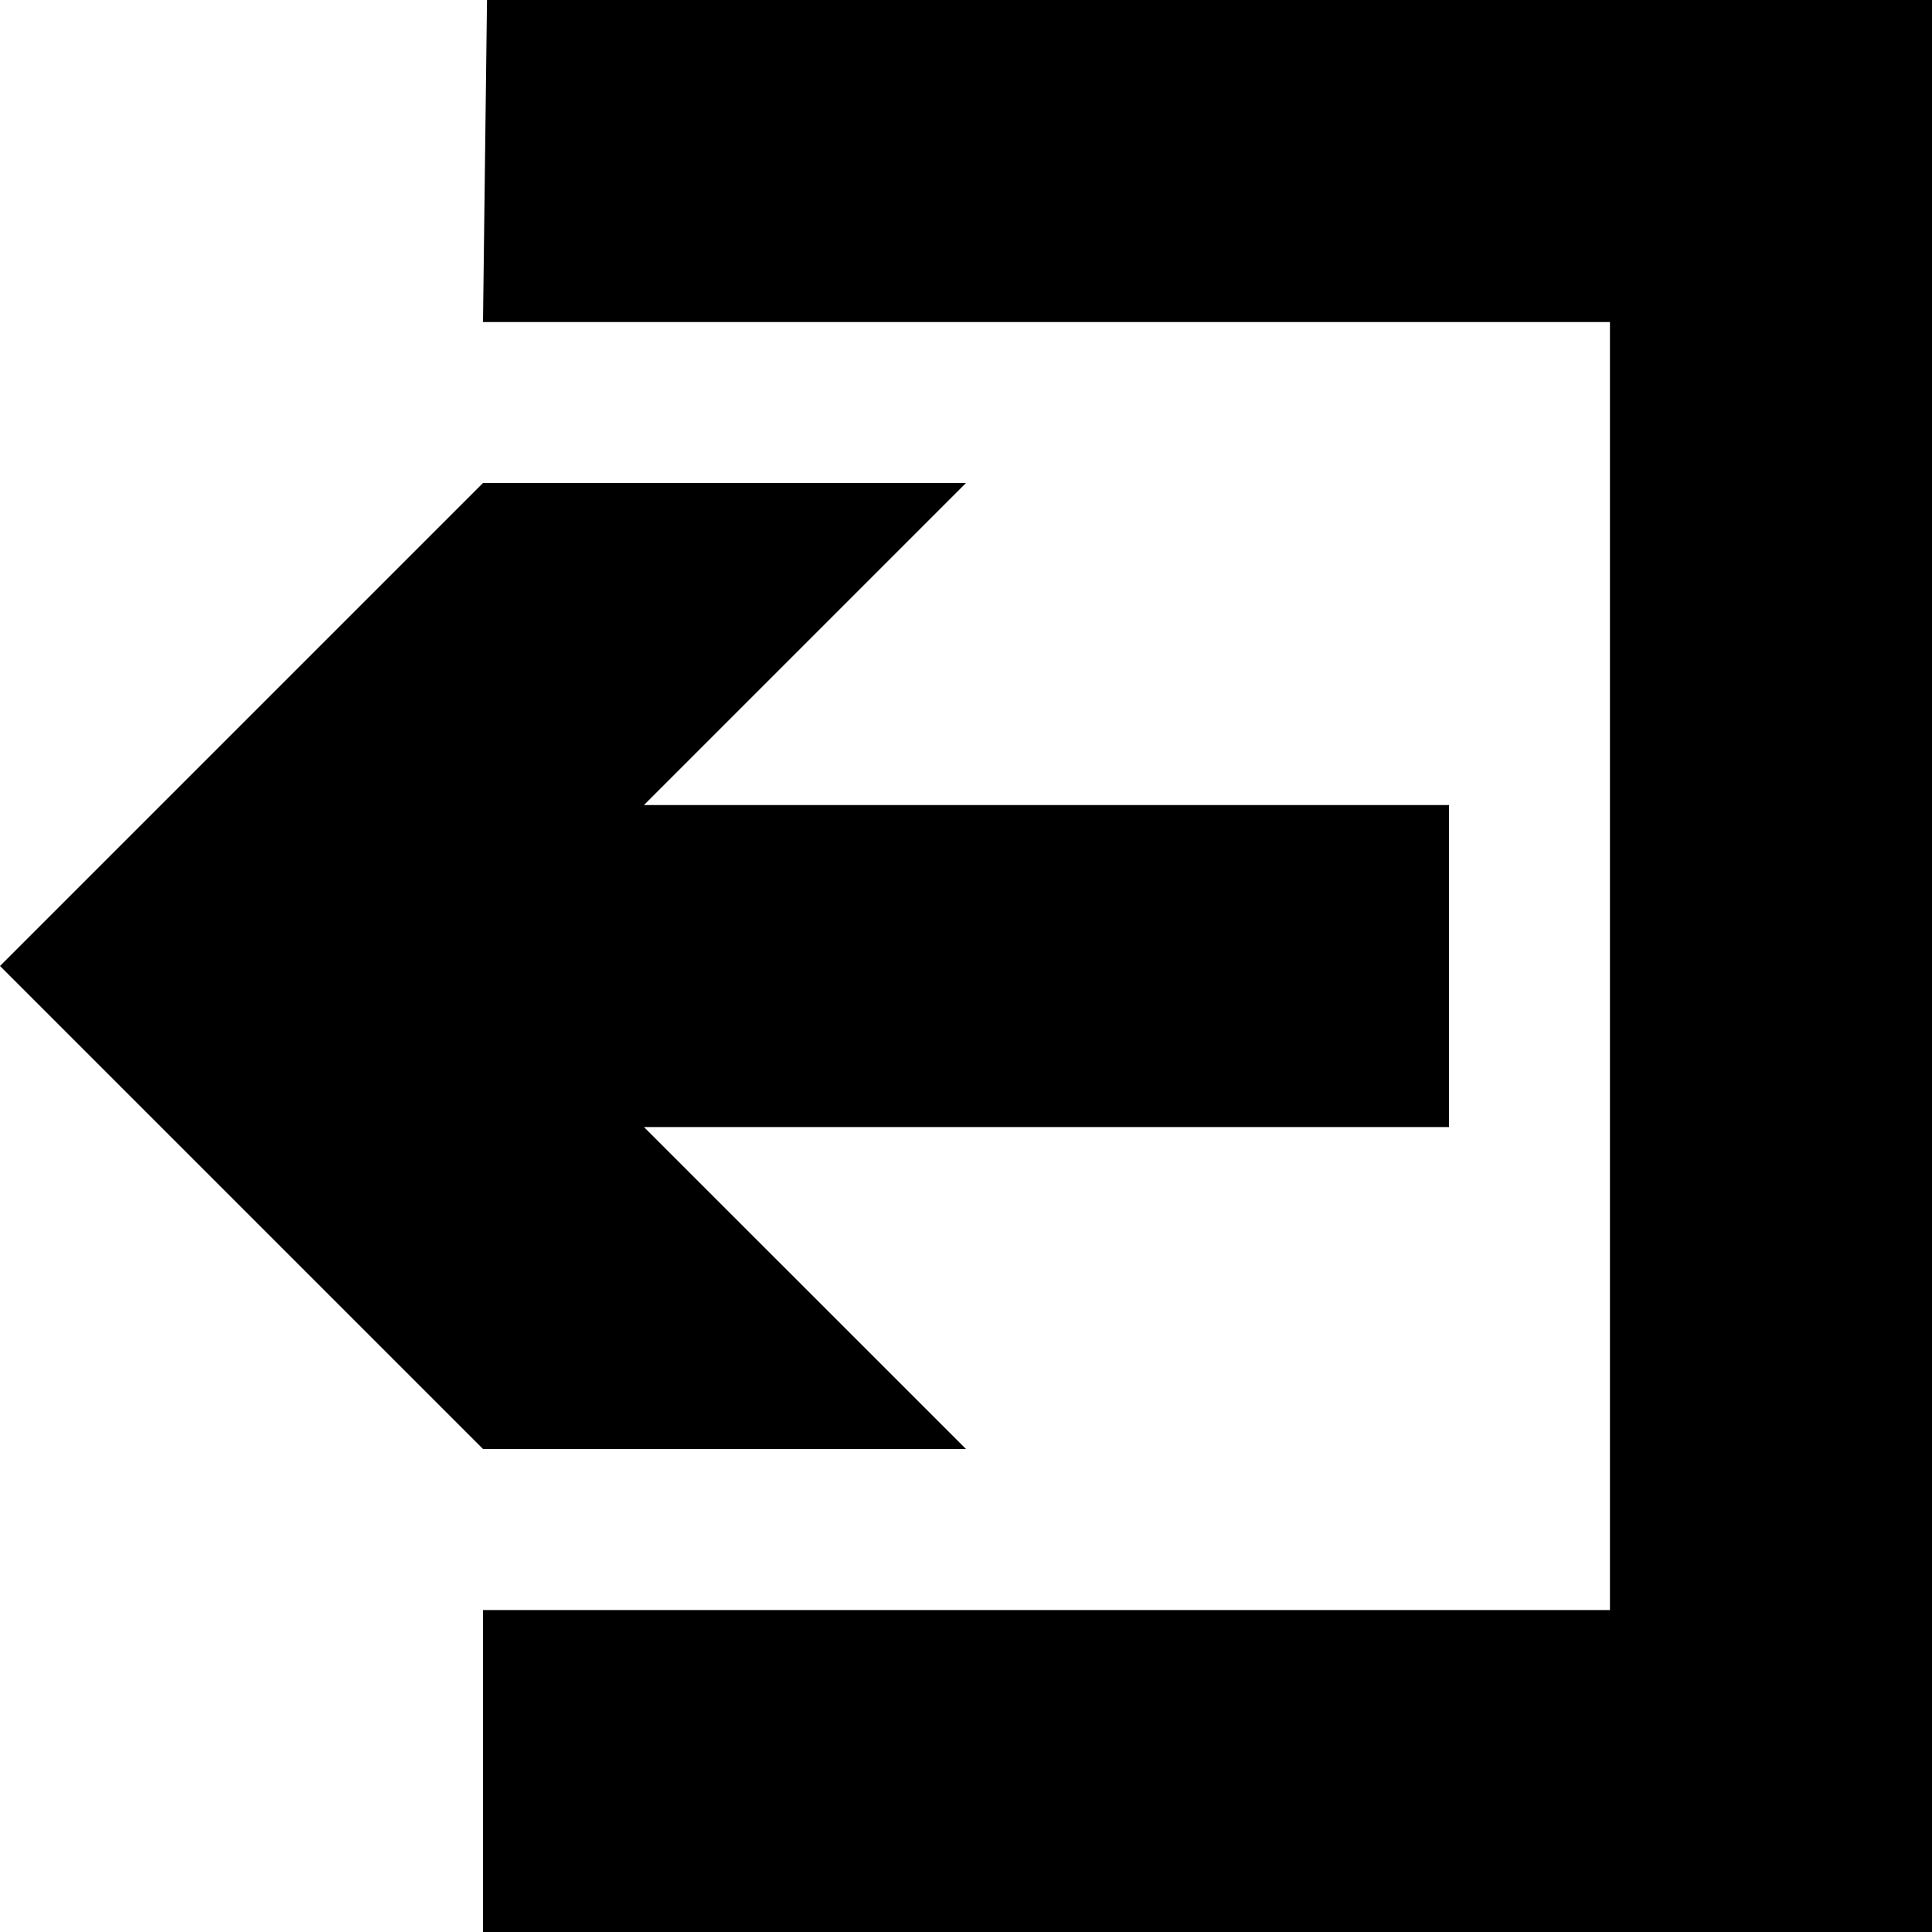
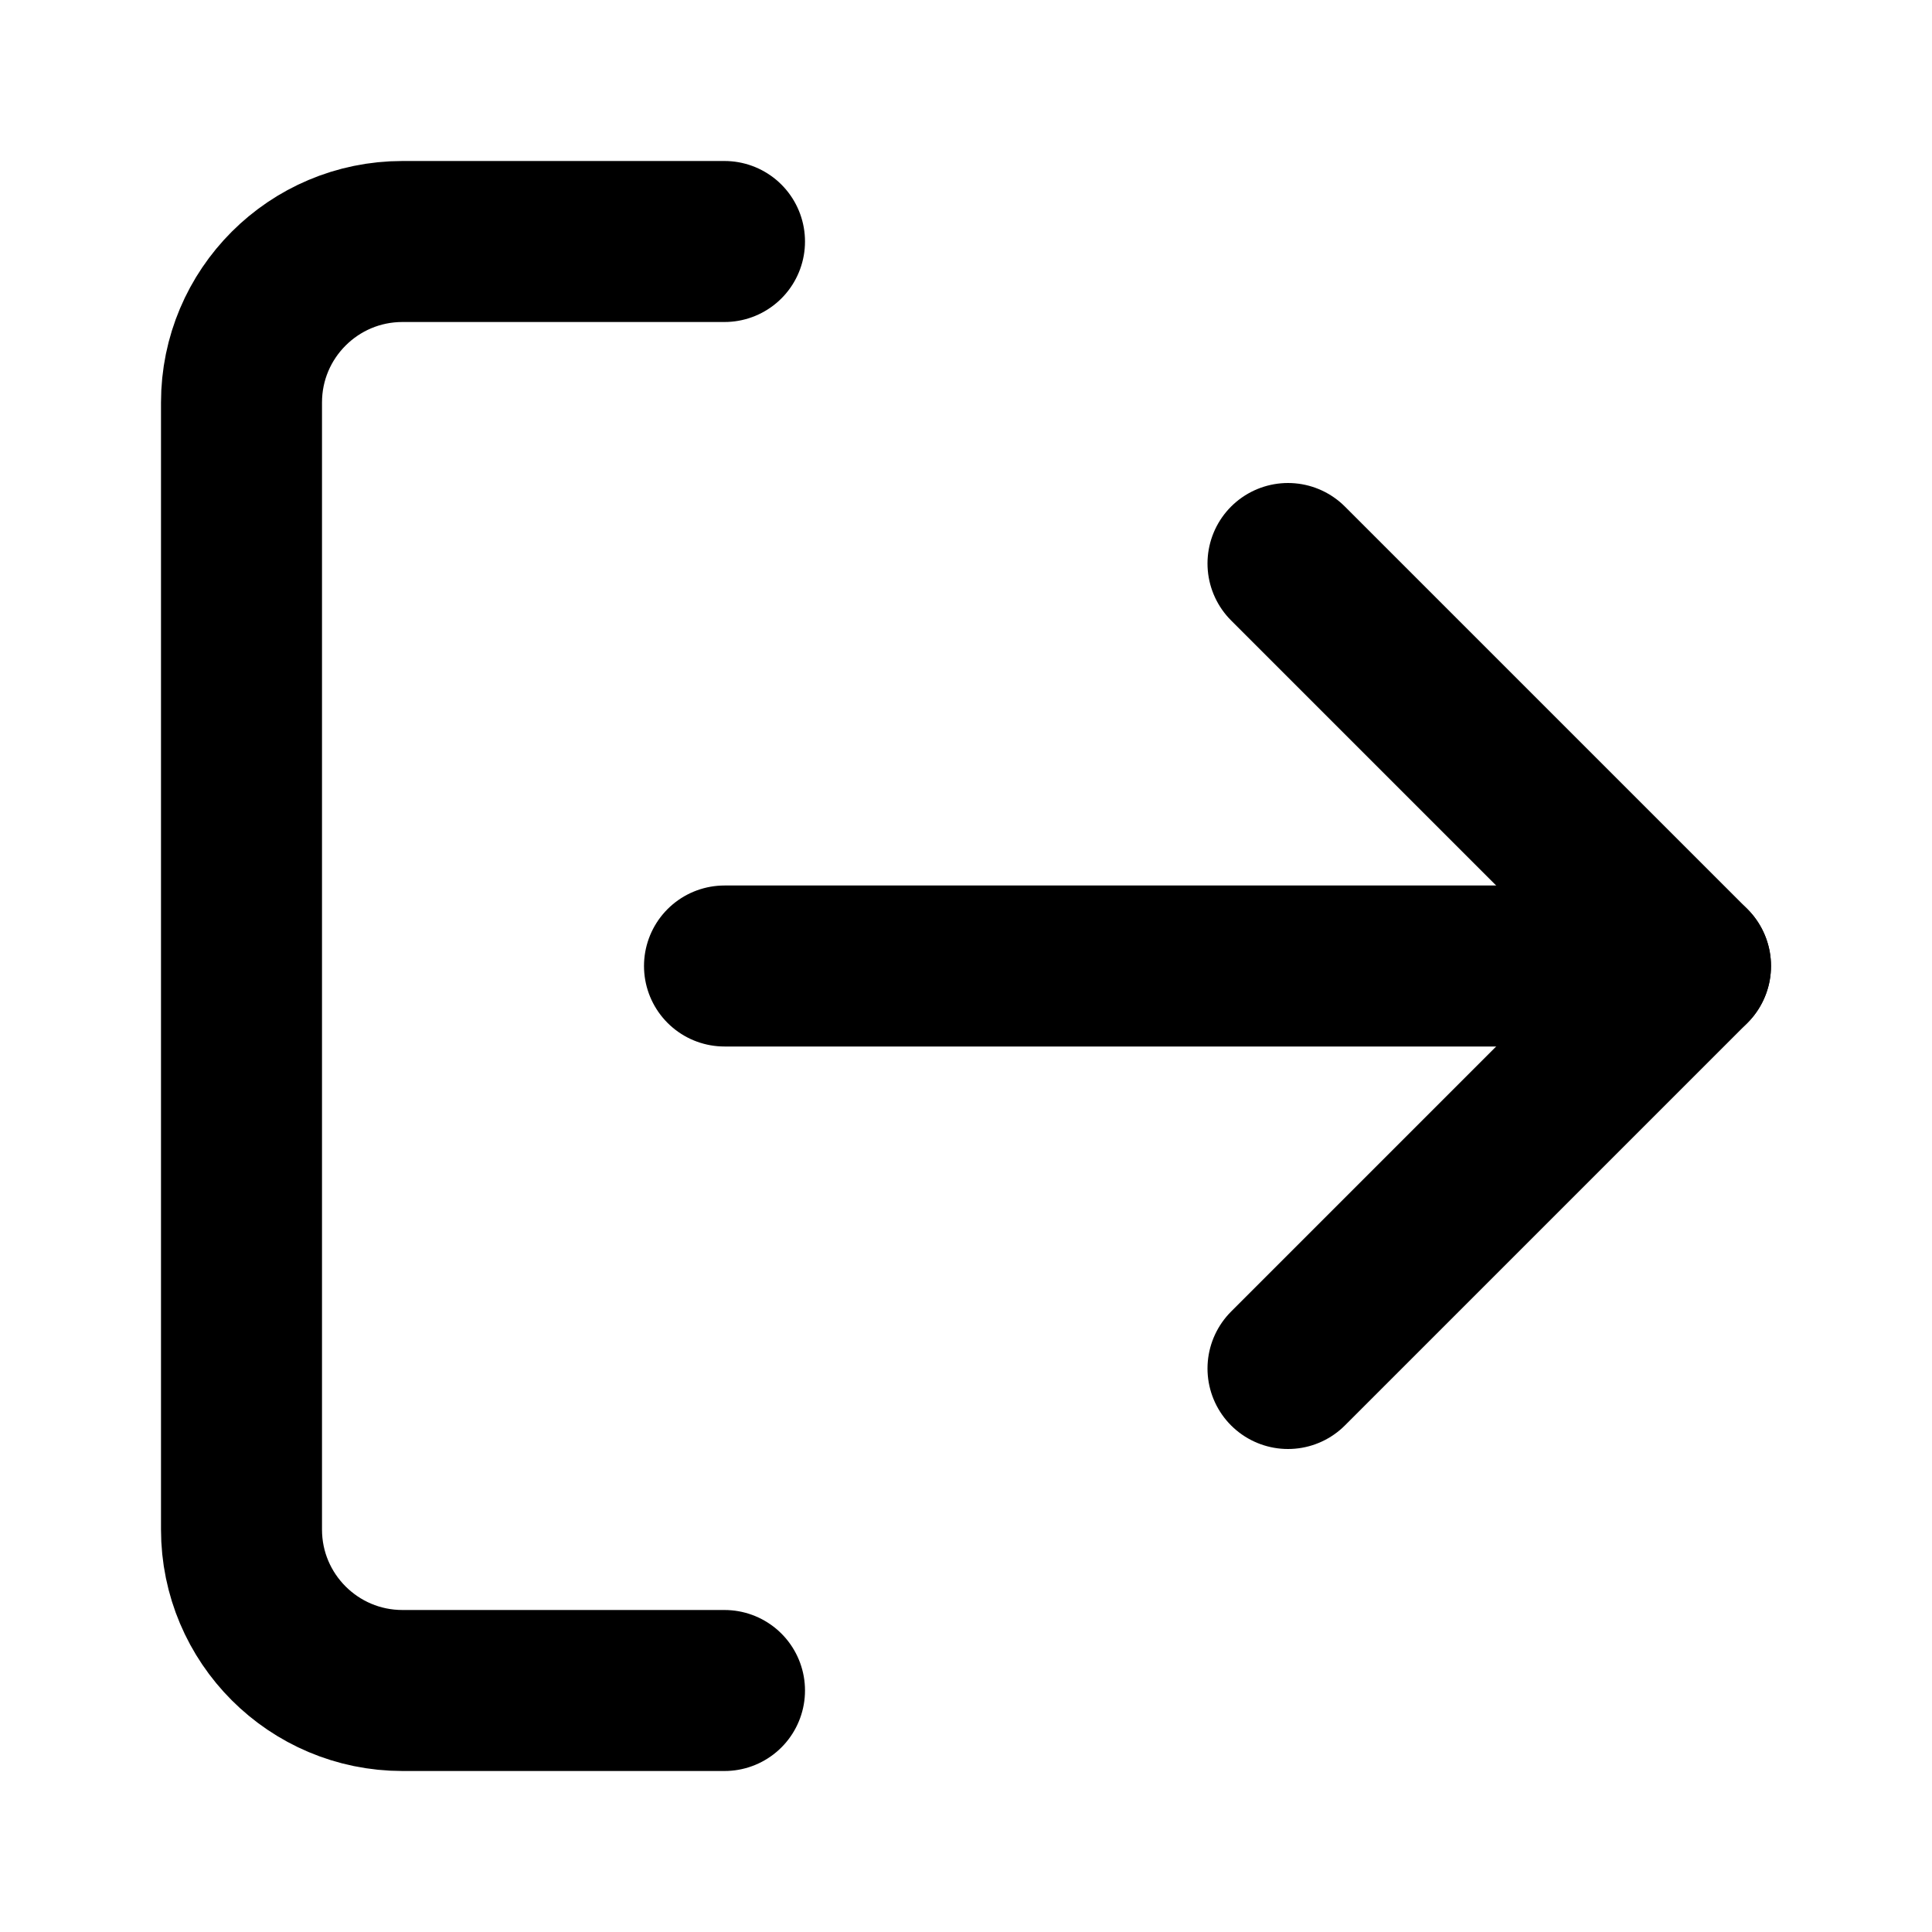
- <svg xmlns="http://www.w3.org/2000/svg" id="svg18832" viewBox="0 0 212.6 212.6" version="1.0">
-   <g id="layer1" transform="translate(-241.43 -409.02)">
-     <path id="path15809" d="m295.02 409.02l-0.44 35.44h124.01v141.73h-124.01v35.43h159.45v-212.6h-159.01z" fill-rule="evenodd" />
-     <path id="path15815" d="m400.88 533.04h-88.59l35.44 35.43h-53.15l-53.15-53.15 53.15-53.15h53.15l-35.44 35.44h88.59v35.43z" />
-   </g>
+ <svg xmlns="http://www.w3.org/2000/svg" width="24" height="24" viewBox="0 0 24 24" fill="none" stroke="currentColor" stroke-width="2" stroke-linecap="round" stroke-linejoin="round" class="feather feather-log-out">
+   <path d="M9 21H5a2 2 0 0 1-2-2V5a2 2 0 0 1 2-2h4" />
+   <polyline points="16 17 21 12 16 7" />
+   <line x1="21" y1="12" x2="9" y2="12" />
</svg>
